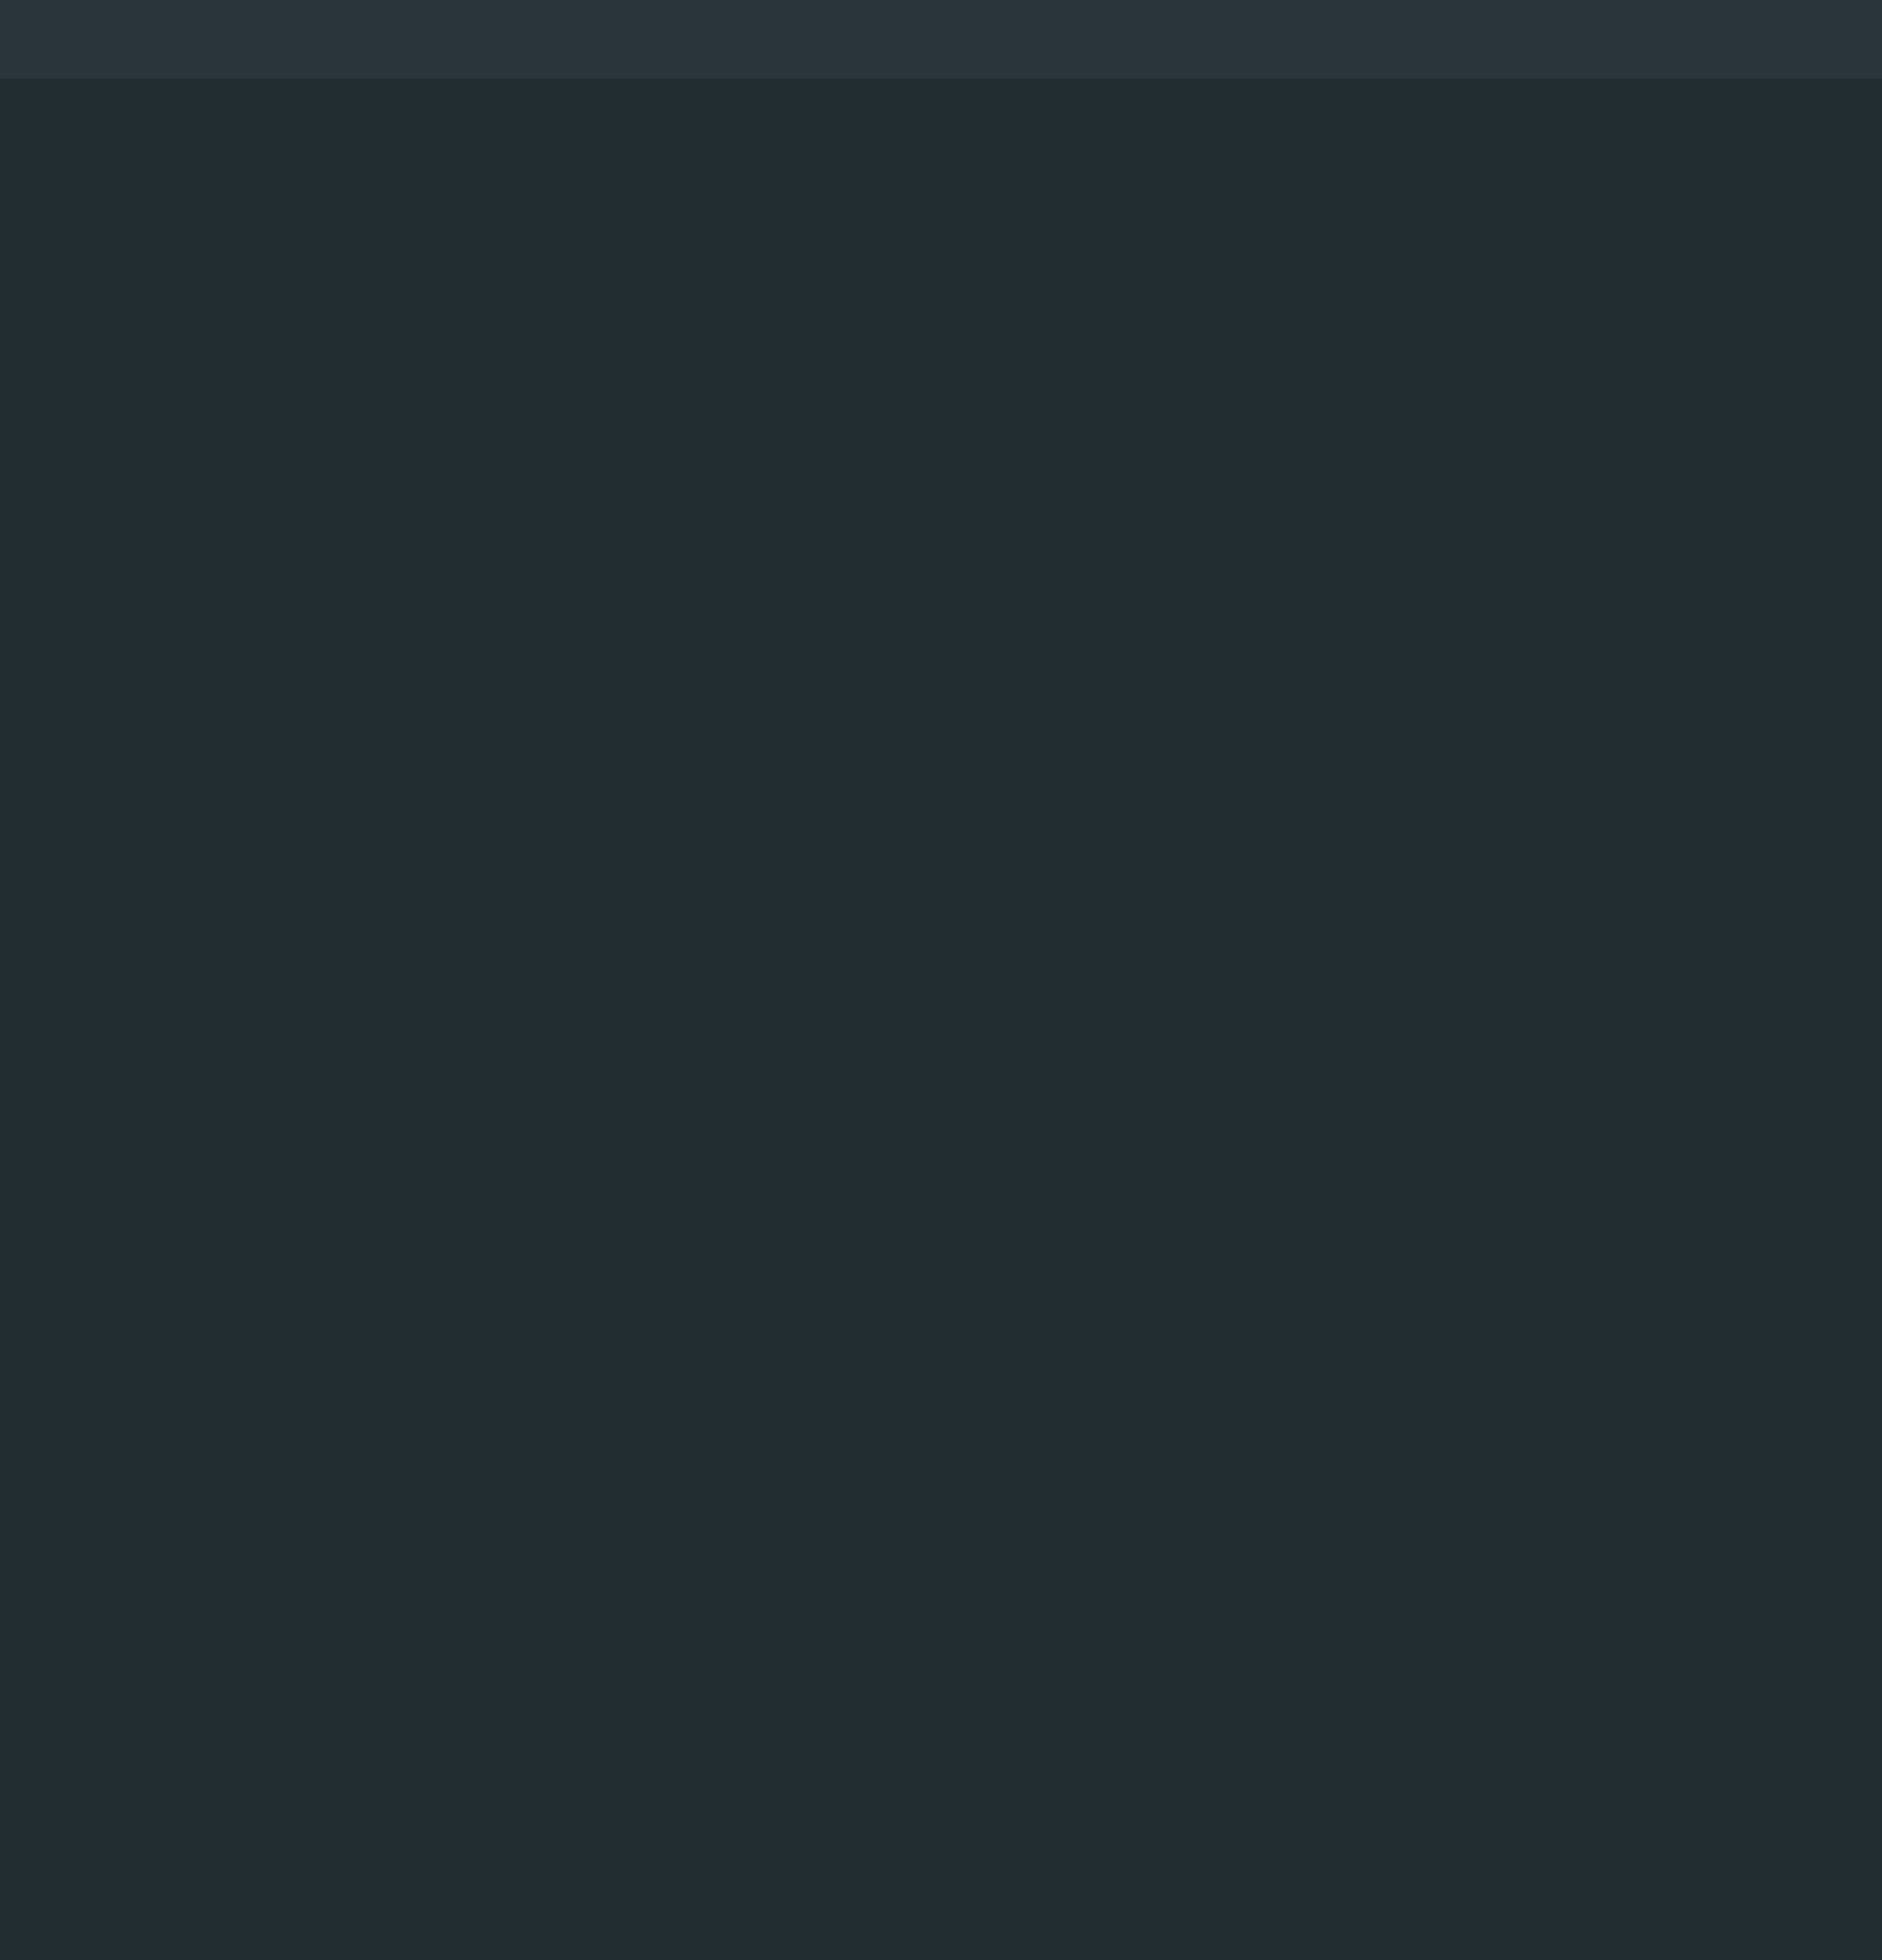
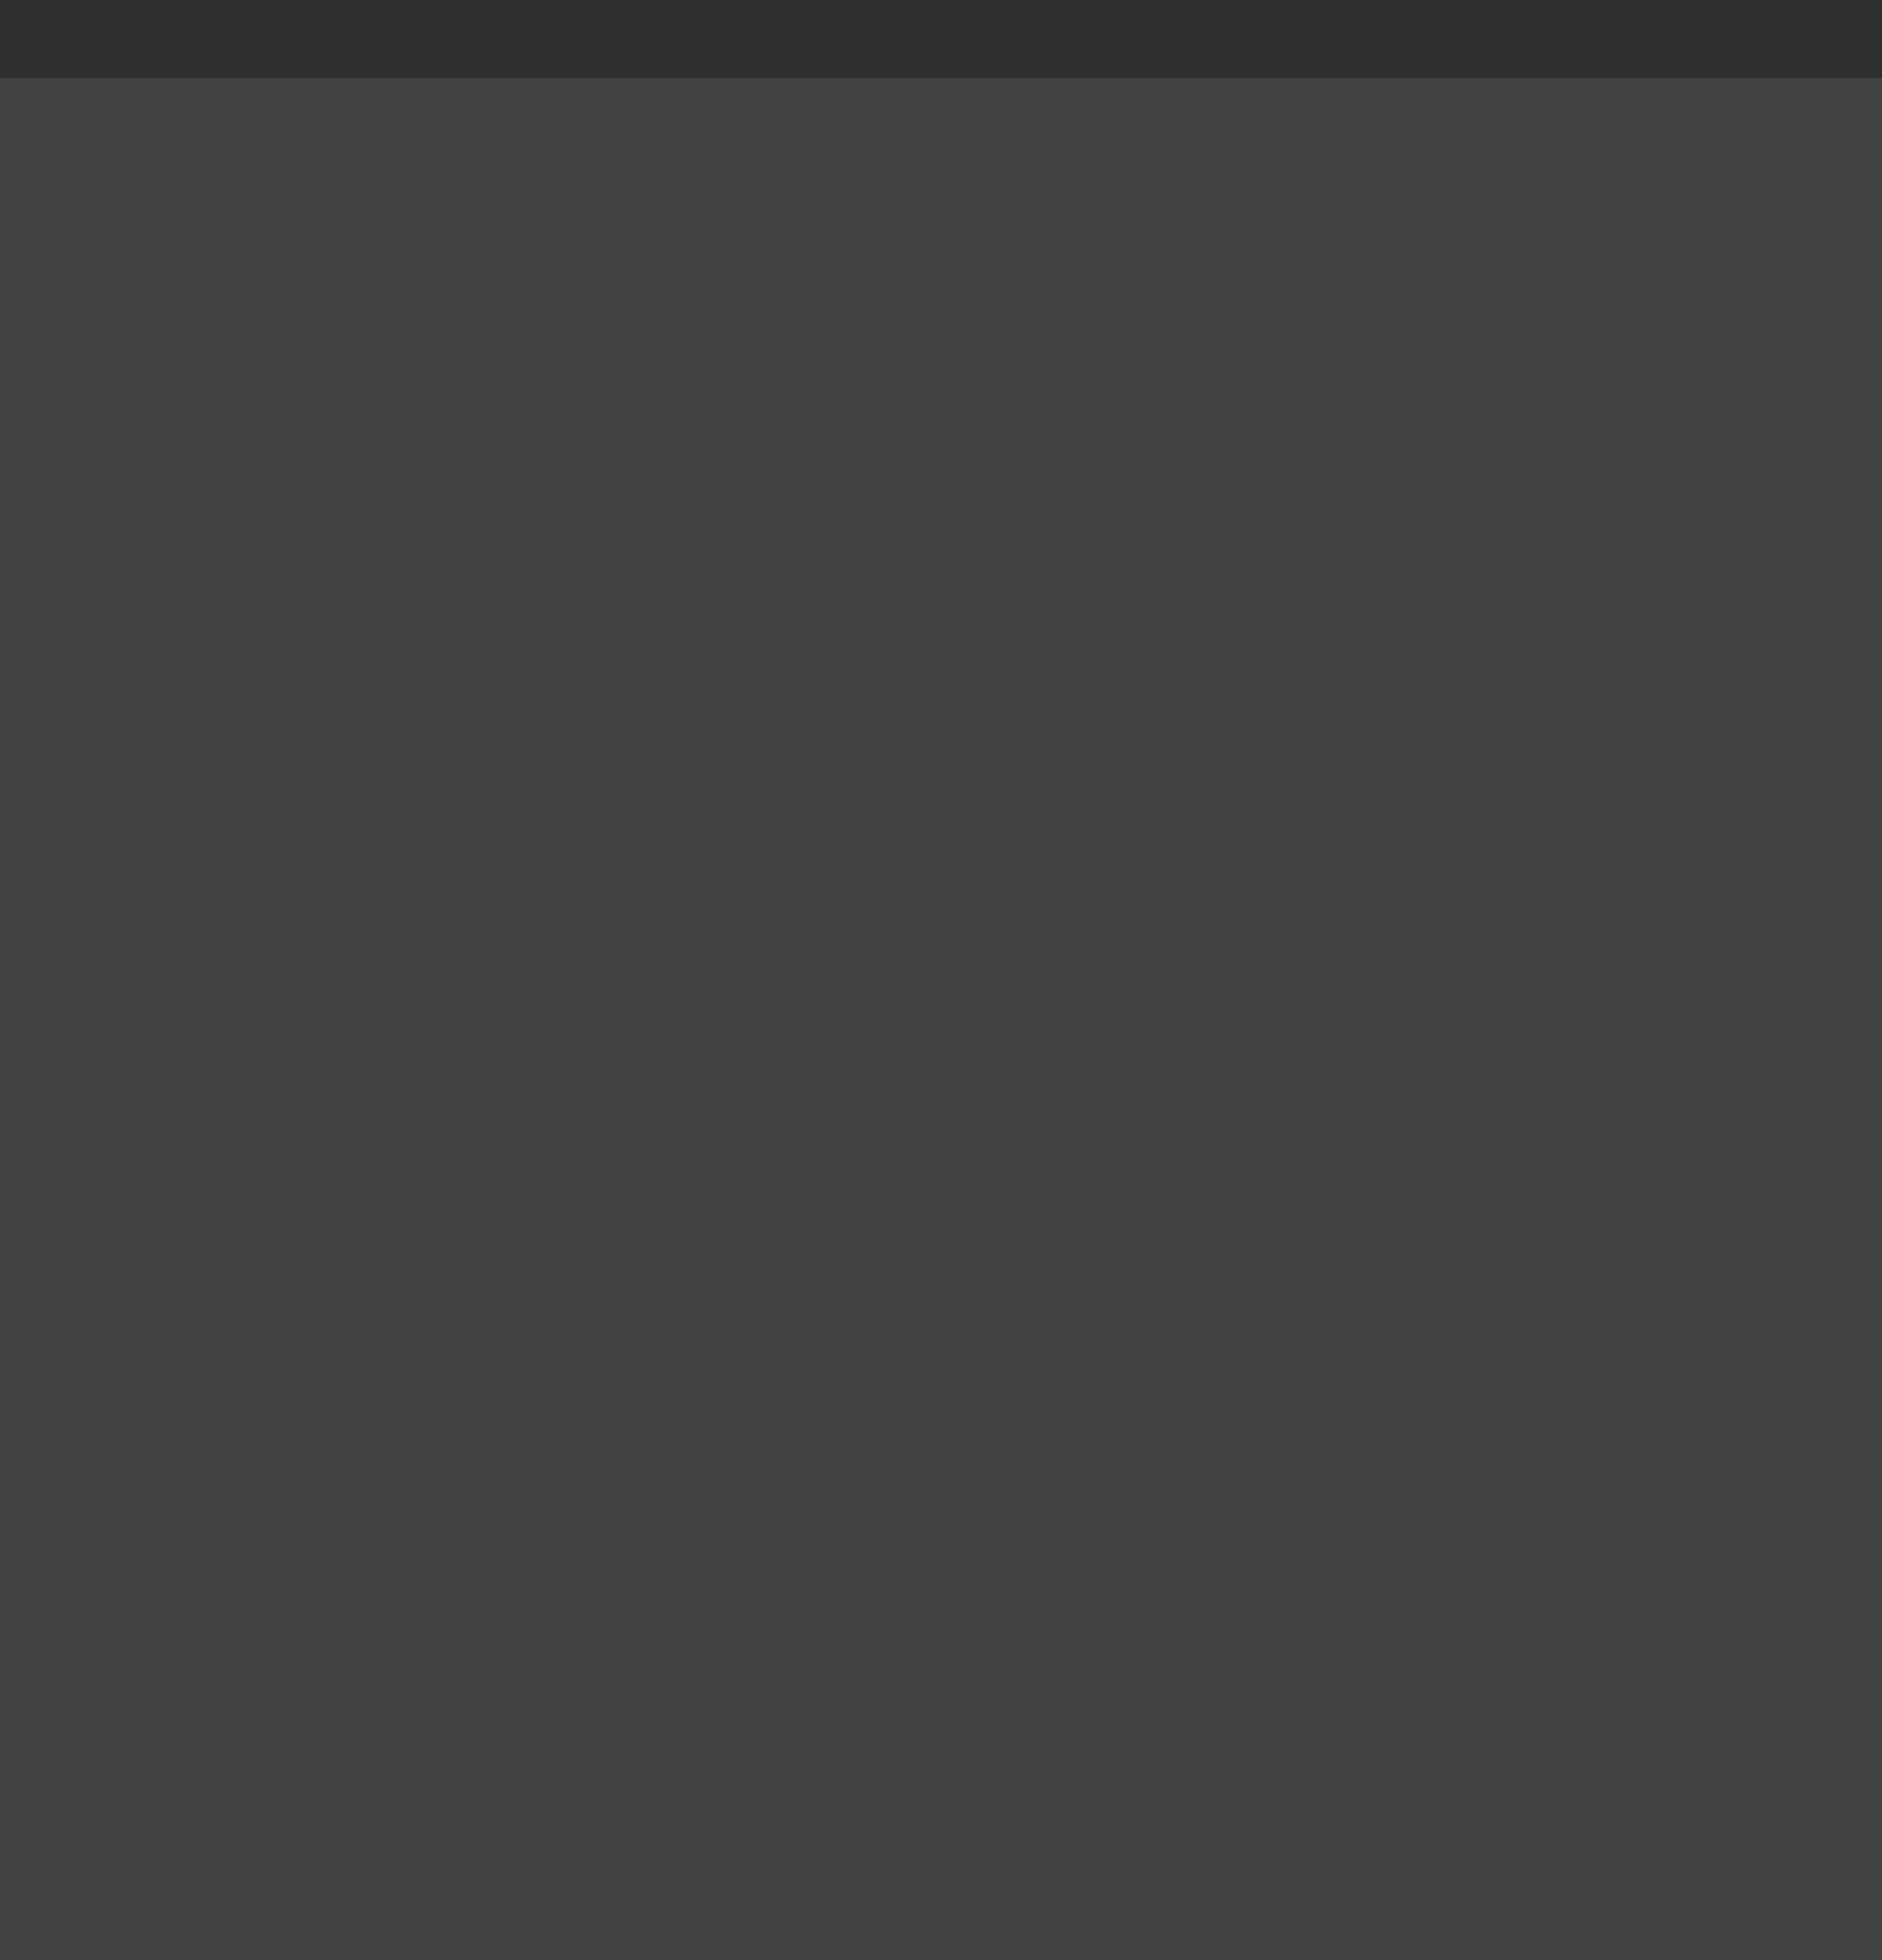
<svg xmlns="http://www.w3.org/2000/svg" width="24" height="25" viewBox="0 0 24 25" id="svg4142" version="1.1">
  <defs id="defs4144" />
  <g id="layer1" transform="translate(0,-1027.362)">
-     <rect style="opacity:1;fill:#222d32;fill-opacity:1;fill-rule:evenodd;stroke:none;stroke-width:2.745;stroke-linecap:butt;stroke-linejoin:miter;stroke-miterlimit:4;stroke-dasharray:none;stroke-dashoffset:478.437;stroke-opacity:1" id="rect4741" width="24" height="25" x="0" y="1027.362" />
-     <rect style="opacity:1;fill:#29353b;fill-opacity:1;fill-rule:evenodd;stroke:none;stroke-width:2.745;stroke-linecap:butt;stroke-linejoin:miter;stroke-miterlimit:4;stroke-dasharray:none;stroke-dashoffset:478.437;stroke-opacity:1" id="rect4959" width="24" height="1" x="0" y="1027.362" />
+     <rect style="opacity:1;fill:#424242;fill-opacity:1;fill-rule:evenodd;stroke:none;stroke-width:2.745;stroke-linecap:butt;stroke-linejoin:miter;stroke-miterlimit:4;stroke-dasharray:none;stroke-dashoffset:478.437;stroke-opacity:1" id="rect4741" width="24" height="25" x="0" y="1027.362" />
+     <rect style="opacity:1;fill:#2f2f2f;fill-opacity:1;fill-rule:evenodd;stroke:none;stroke-width:2.745;stroke-linecap:butt;stroke-linejoin:miter;stroke-miterlimit:4;stroke-dasharray:none;stroke-dashoffset:478.437;stroke-opacity:1" id="rect4959" width="24" height="1" x="0" y="1027.362" />
  </g>
</svg>
